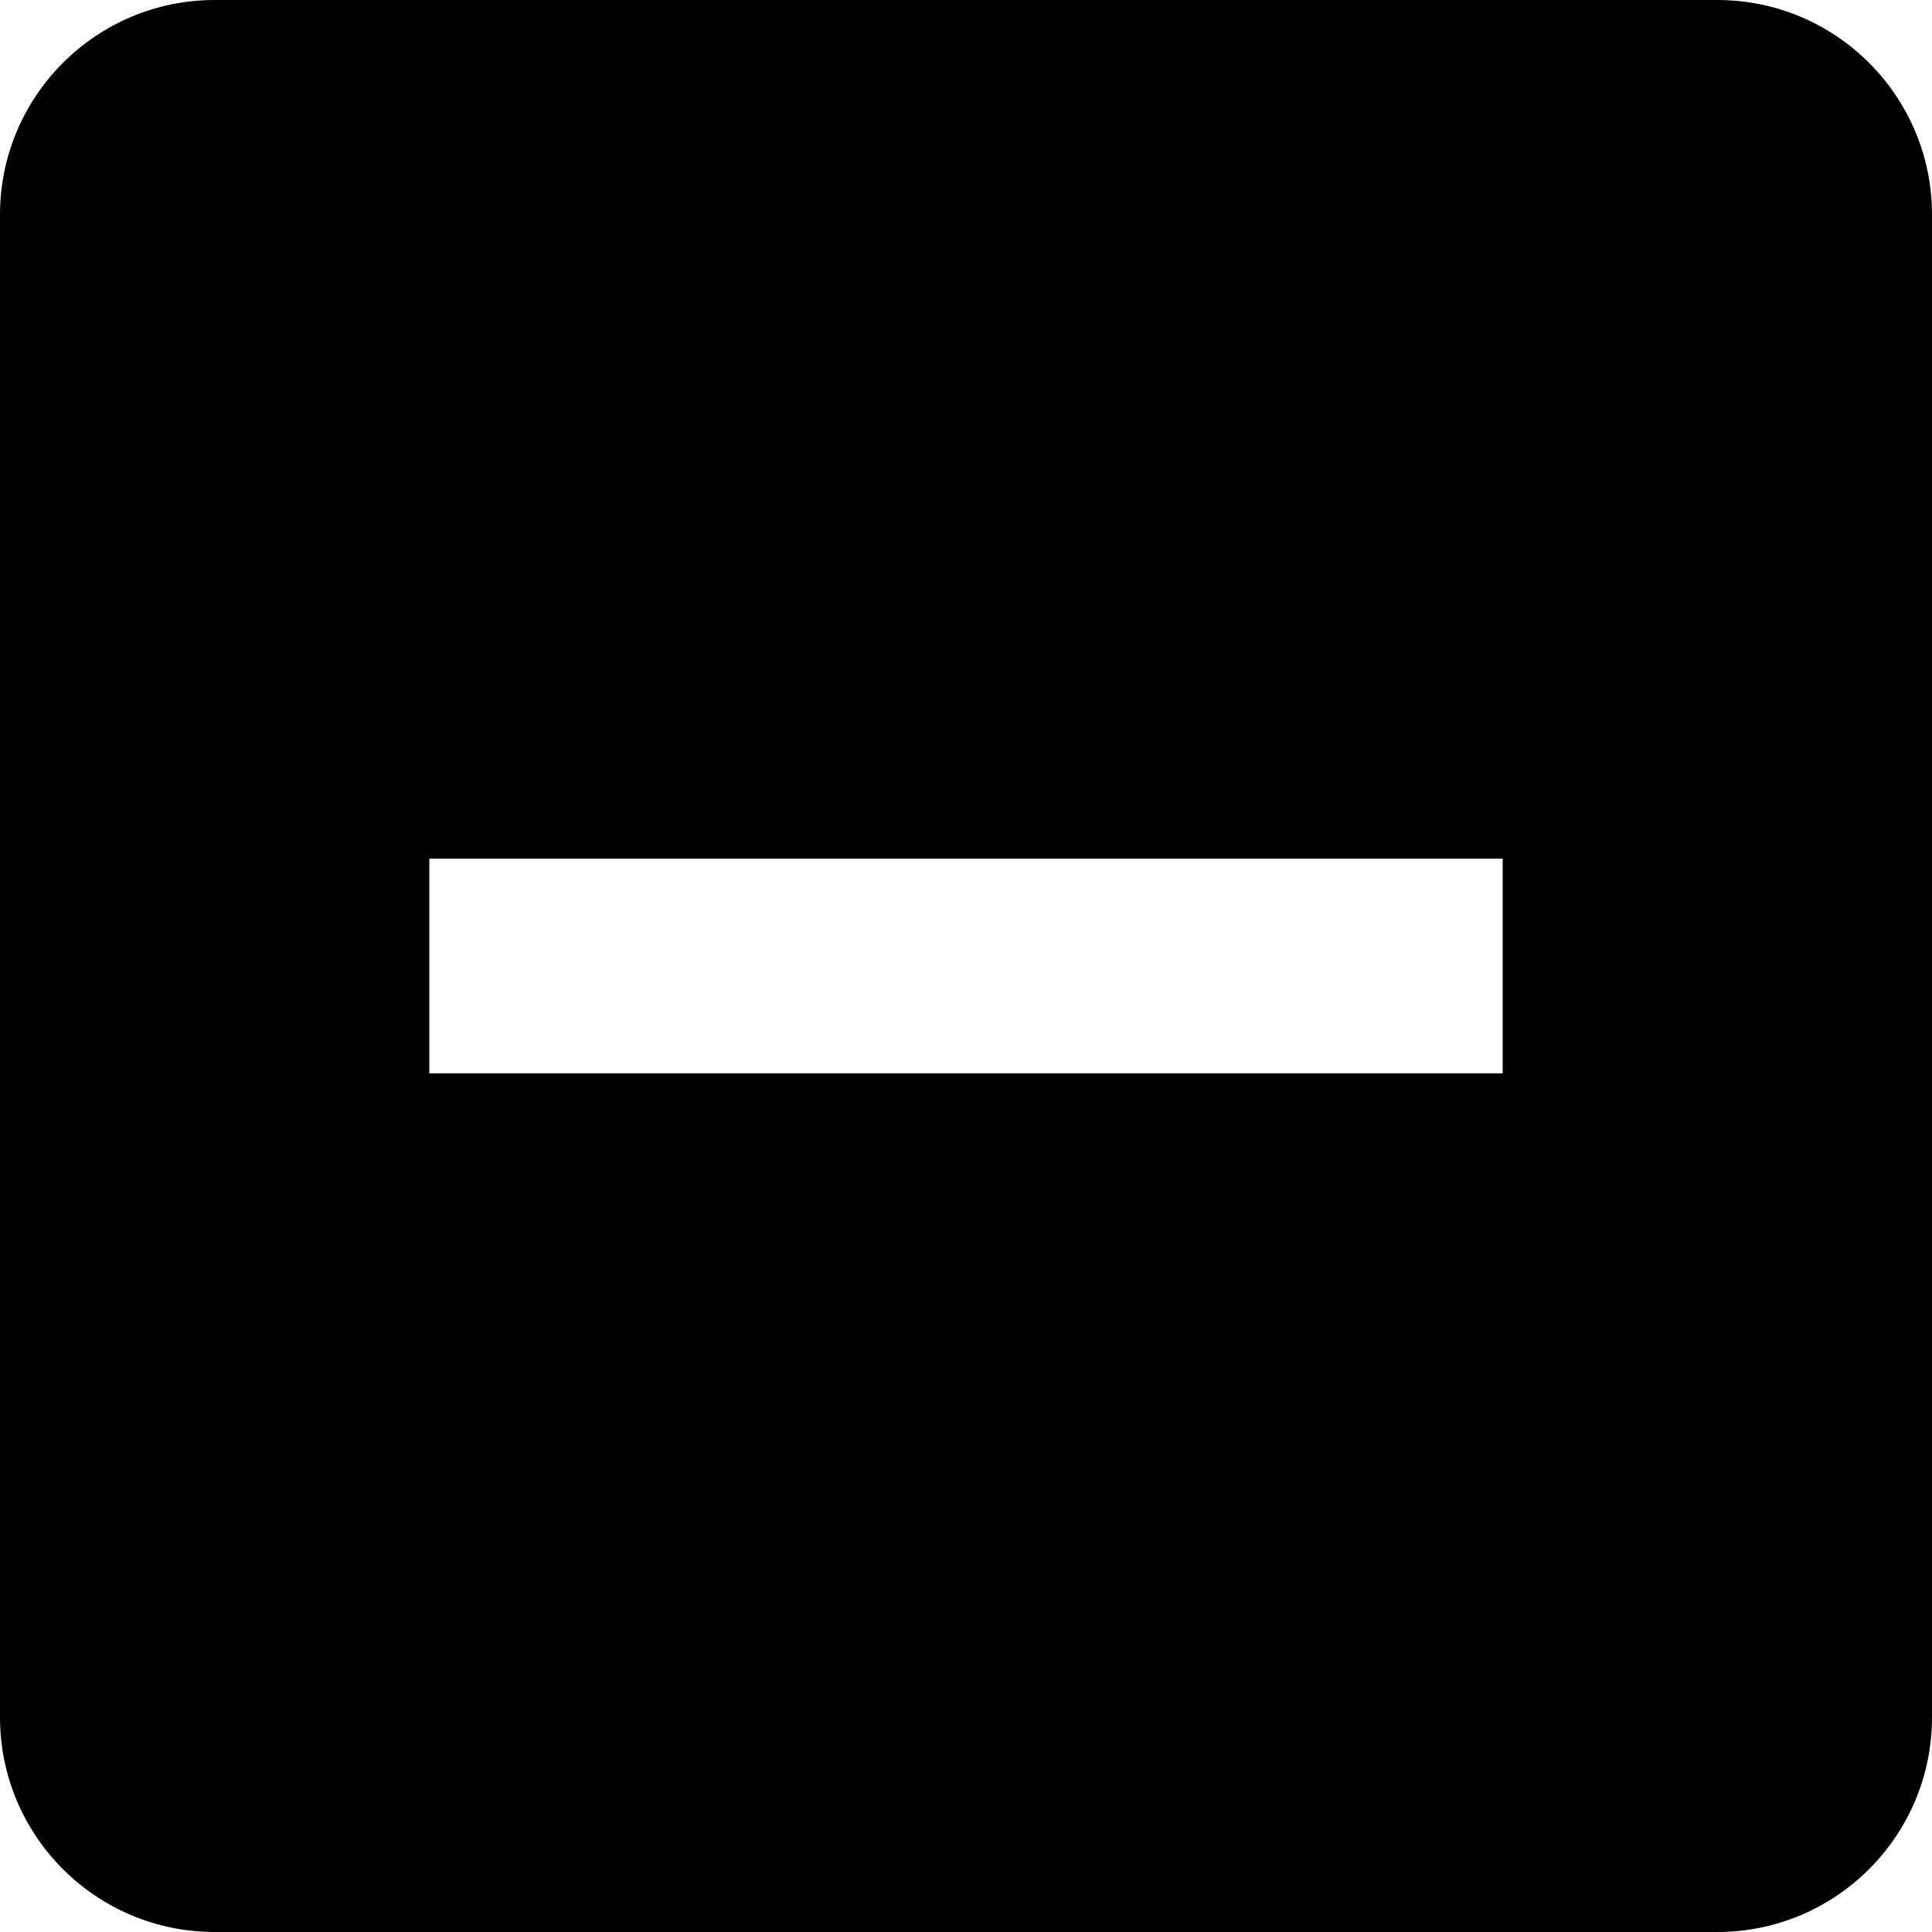
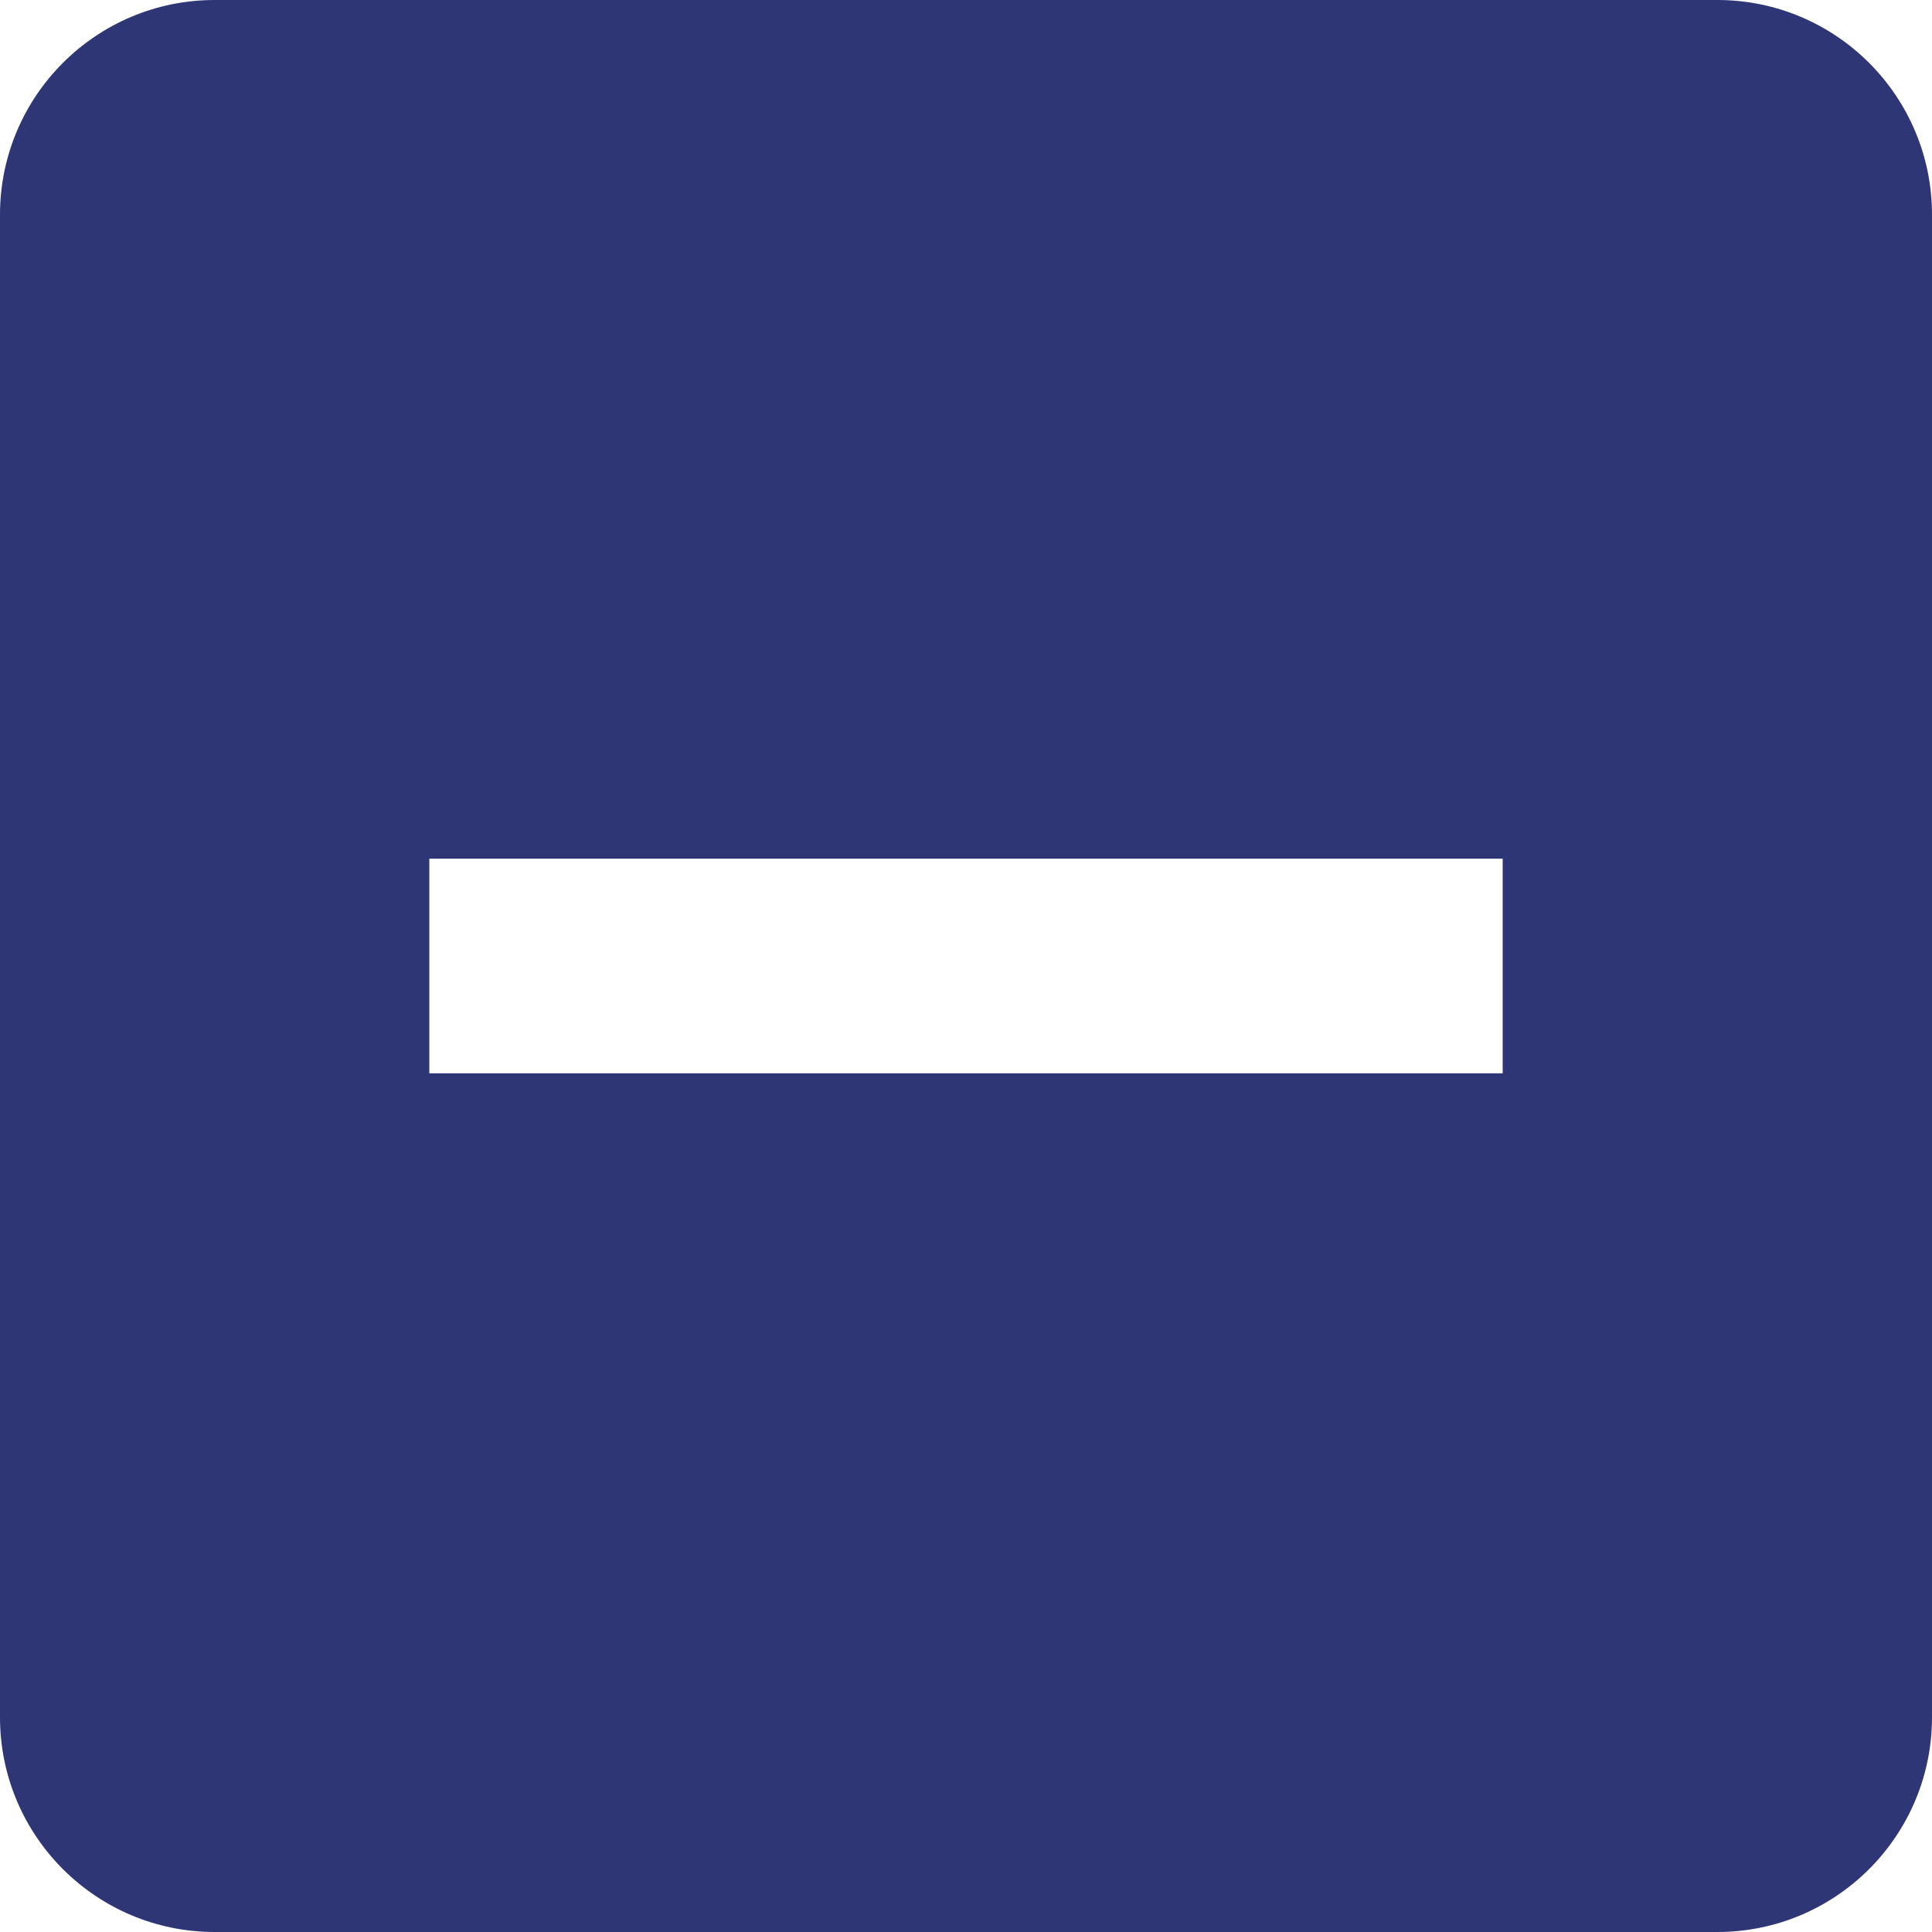
<svg xmlns="http://www.w3.org/2000/svg" width="42px" height="42px" version="1.1">
  <g>
-     <path d="M4.667 0A4.668 4.668 0 0 0 0 4.667v32.666A4.668 4.668 0 0 0 4.667 42h32.666A4.668 4.668 0 0 0 42 37.333V4.667A4.668 4.668 0 0 0 37.333 0H4.667zm28 23.333H9.333v-4.666h23.334v4.666z" />
+     <path fill="#2f3676" d="M4.667 0A4.668 4.668 0 0 0 0 4.667v32.666A4.668 4.668 0 0 0 4.667 42h32.666A4.668 4.668 0 0 0 42 37.333V4.667A4.668 4.668 0 0 0 37.333 0H4.667zm28 23.333H9.333v-4.666h23.334v4.666z" />
  </g>
</svg>
